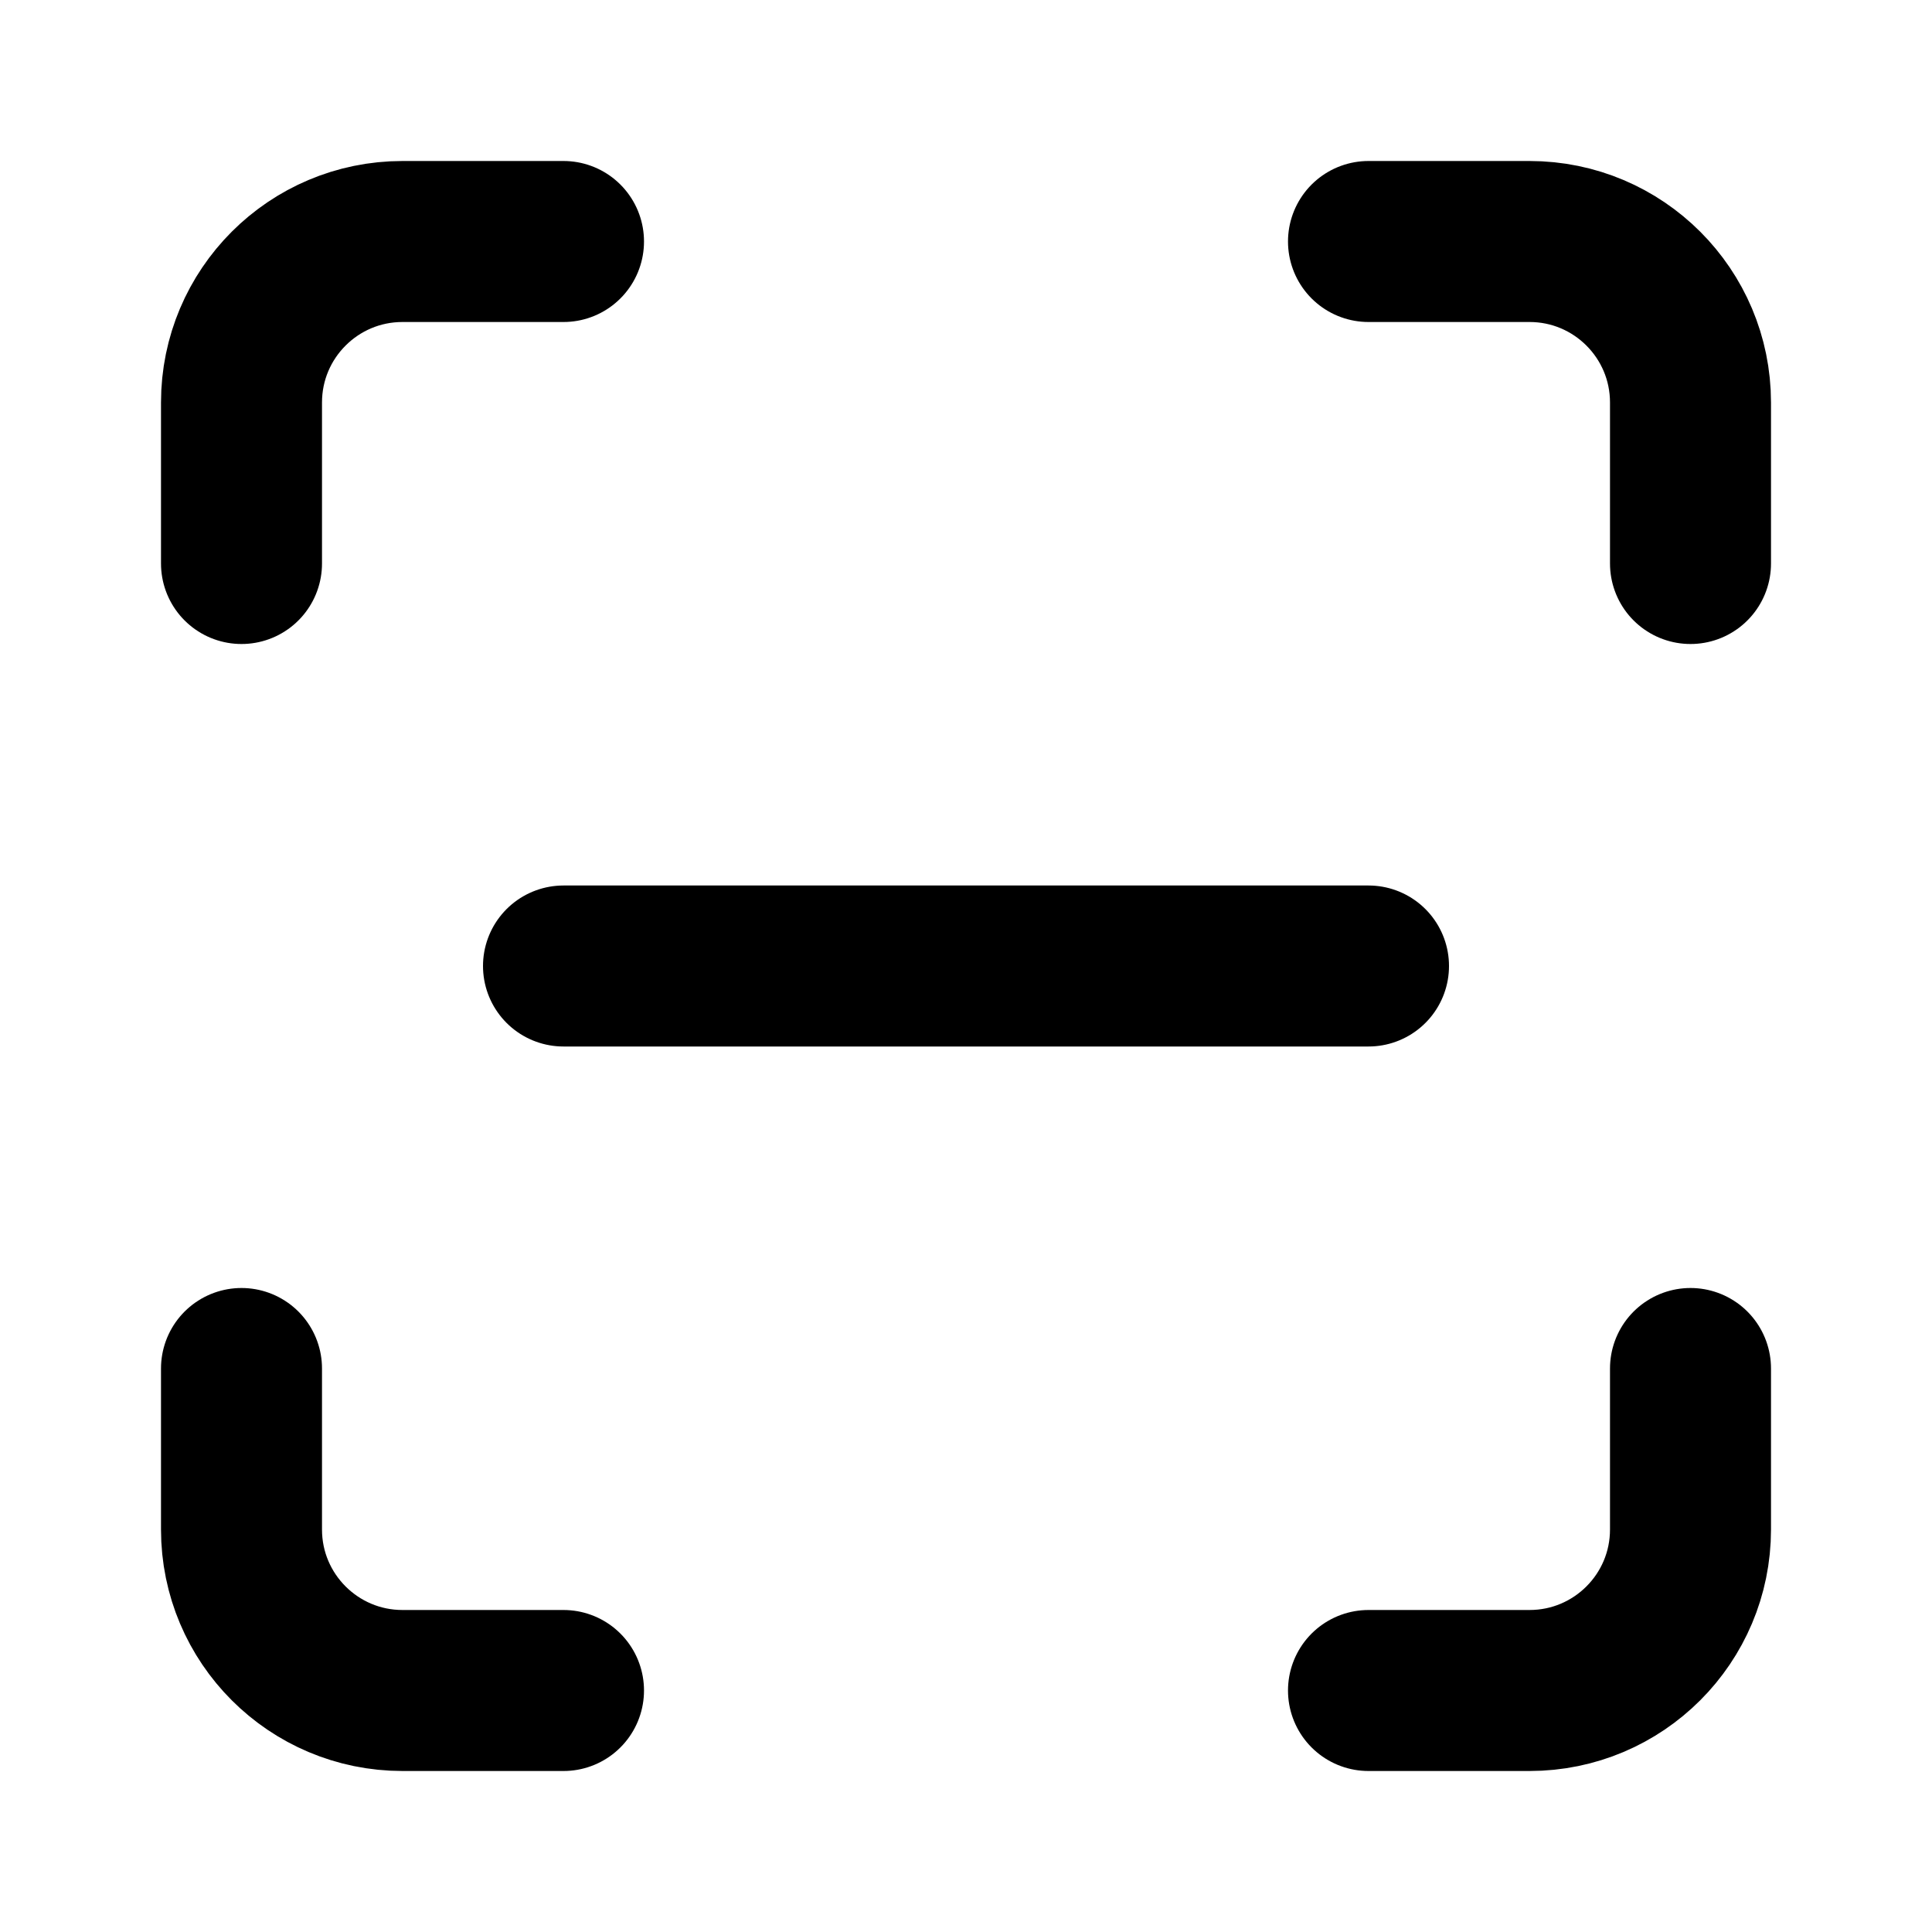
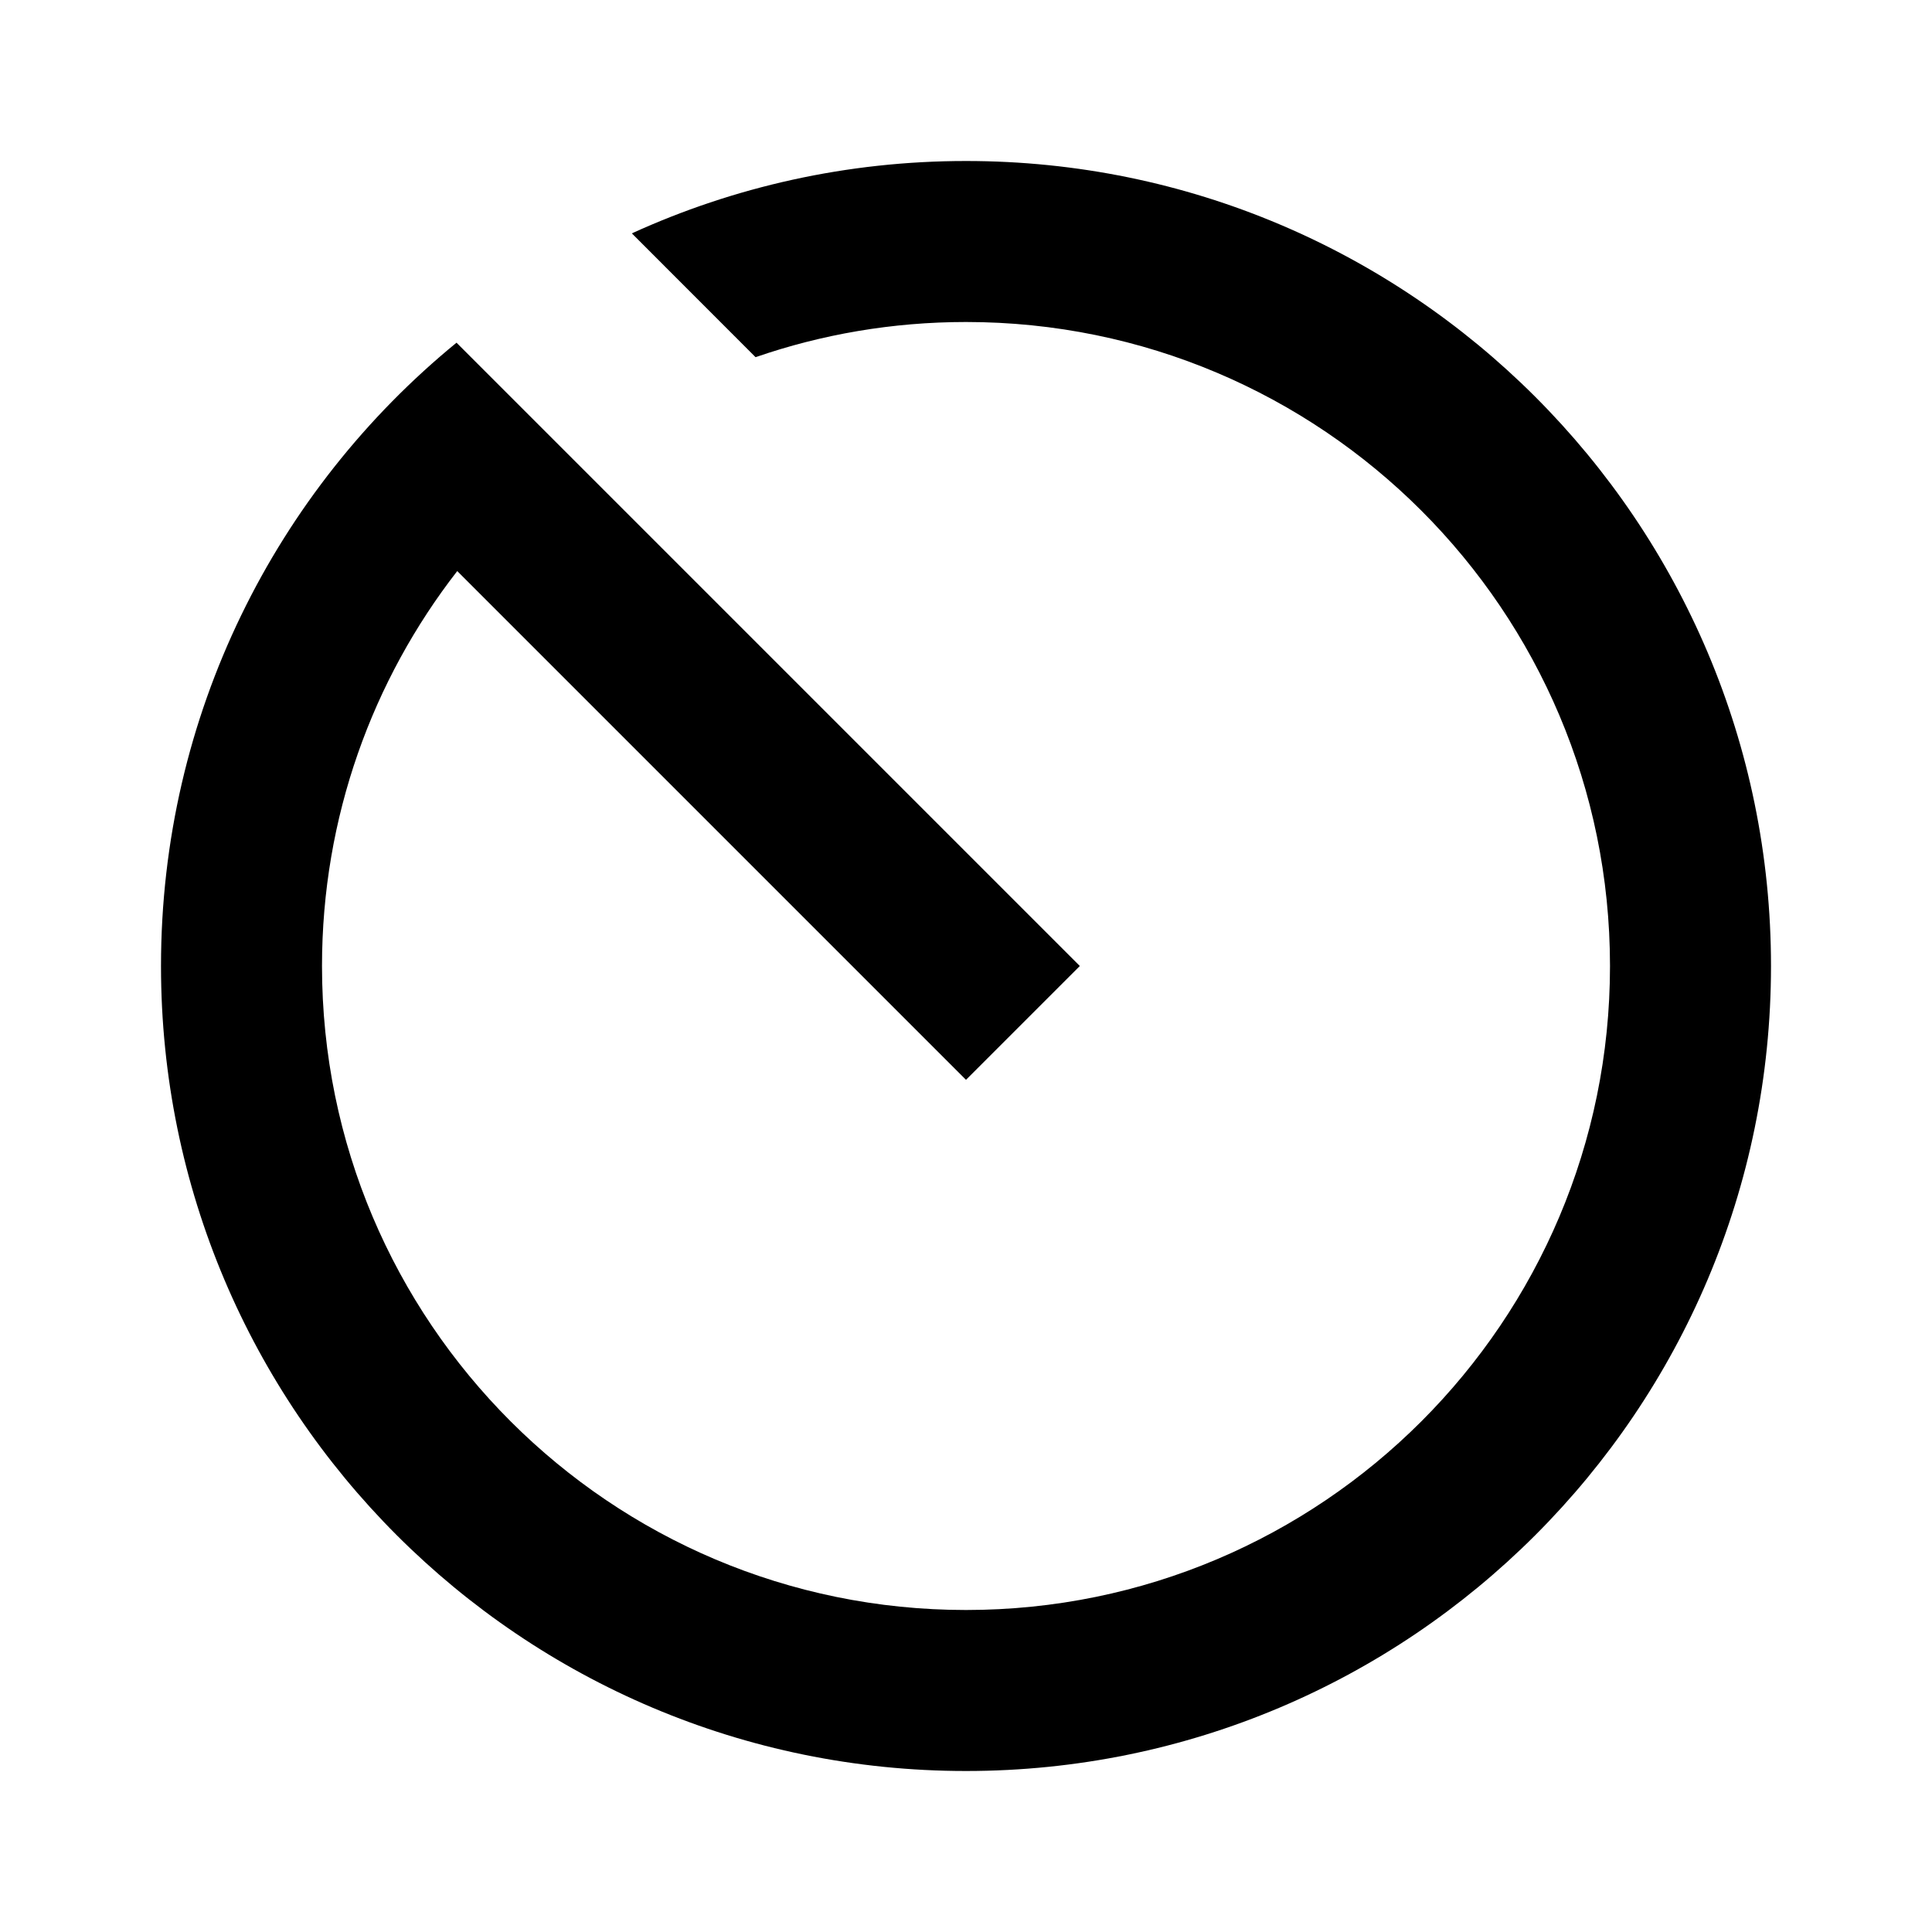
- <svg xmlns="http://www.w3.org/2000/svg" width="24" height="24" fill="none" stroke="currentColor" stroke-linecap="round" stroke-linejoin="round" stroke-width="2" viewBox="0 0 24 24">
-   <path d="M3 7V5a2 2 0 0 1 2-2h2m10 0h2a2 2 0 0 1 2 2v2m0 10v2a2 2 0 0 1-2 2h-2M7 21H5a2 2 0 0 1-2-2v-2m4-5h10" />
+ <svg xmlns="http://www.w3.org/2000/svg" viewBox="0 0 24 24" fill="currentColor">
+   <path d="M5.671 4.257L13.414 12L12 13.414L5.68 7.094C4.627 8.449 4 10.151 4 12C4 16.418 7.582 20 12 20C16.418 20 20 16.418 20 12C20 7.582 16.418 4 12 4C11.085 4 10.205 4.154 9.386 4.437L7.849 2.899C9.114 2.322 10.519 2 12 2C17.523 2 22 6.477 22 12C22 17.523 17.523 22 12 22C6.477 22 2 17.523 2 12C2 8.878 3.43 6.091 5.671 4.257Z" />
</svg>
